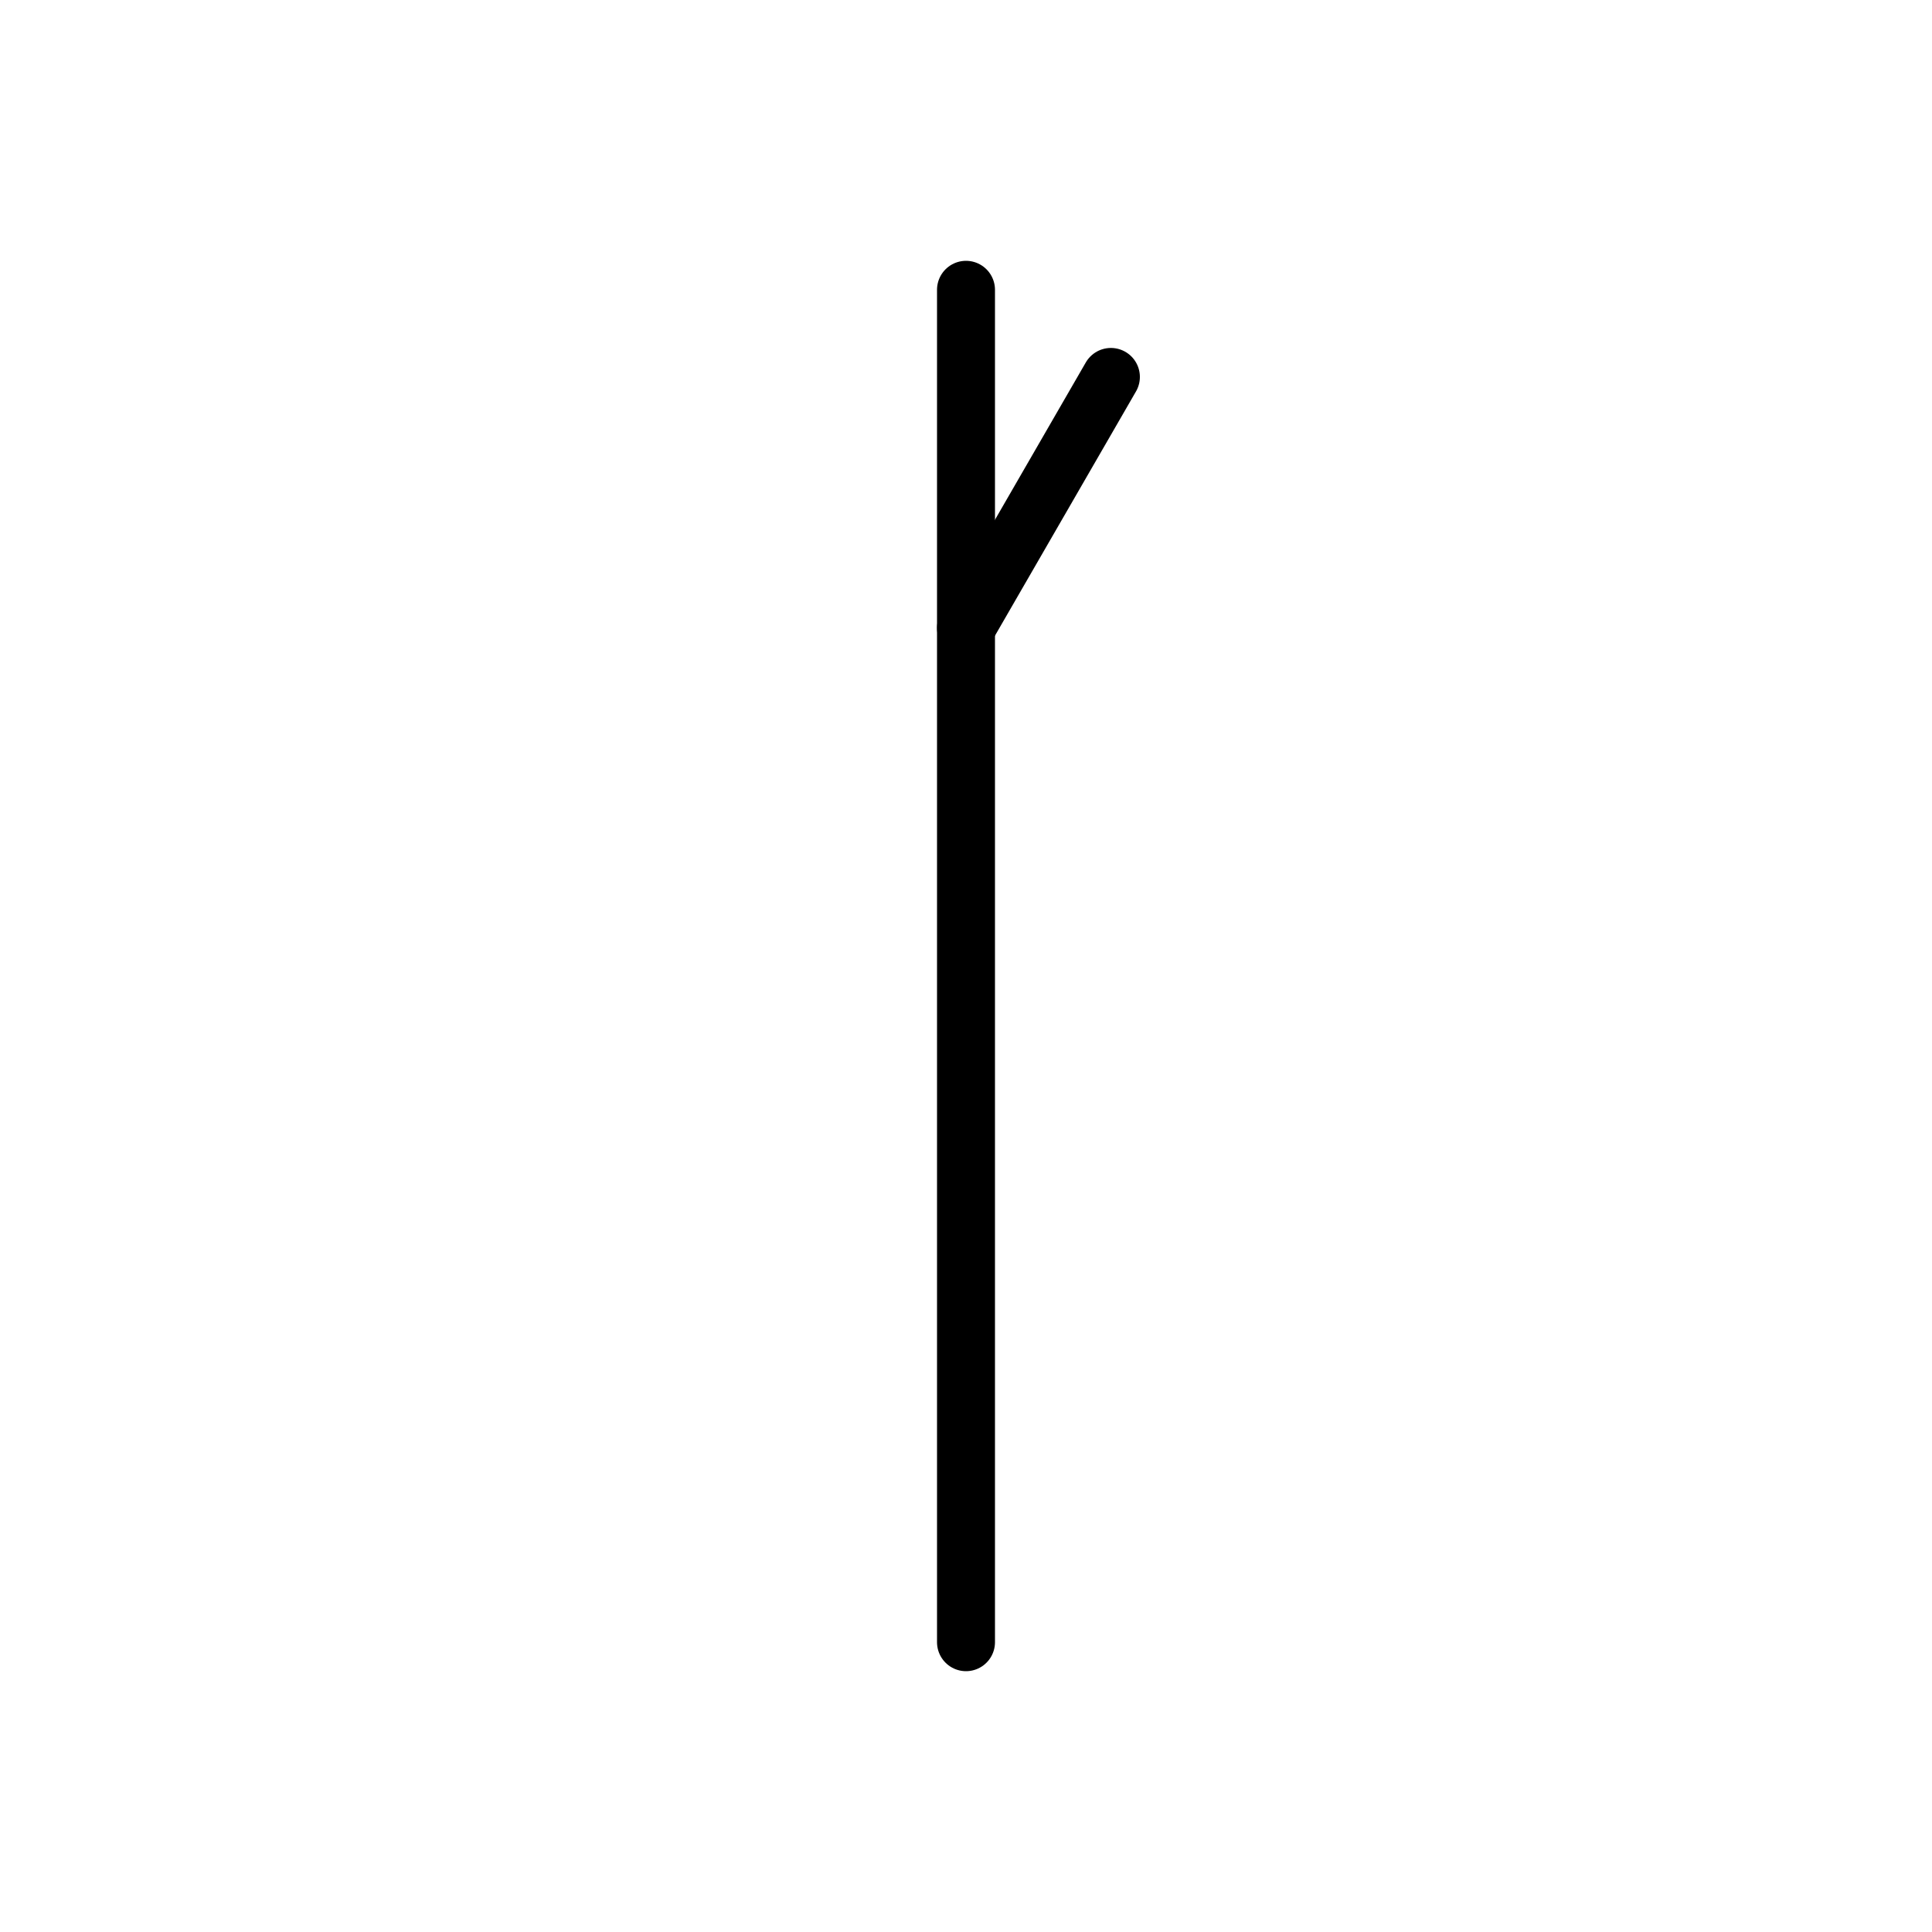
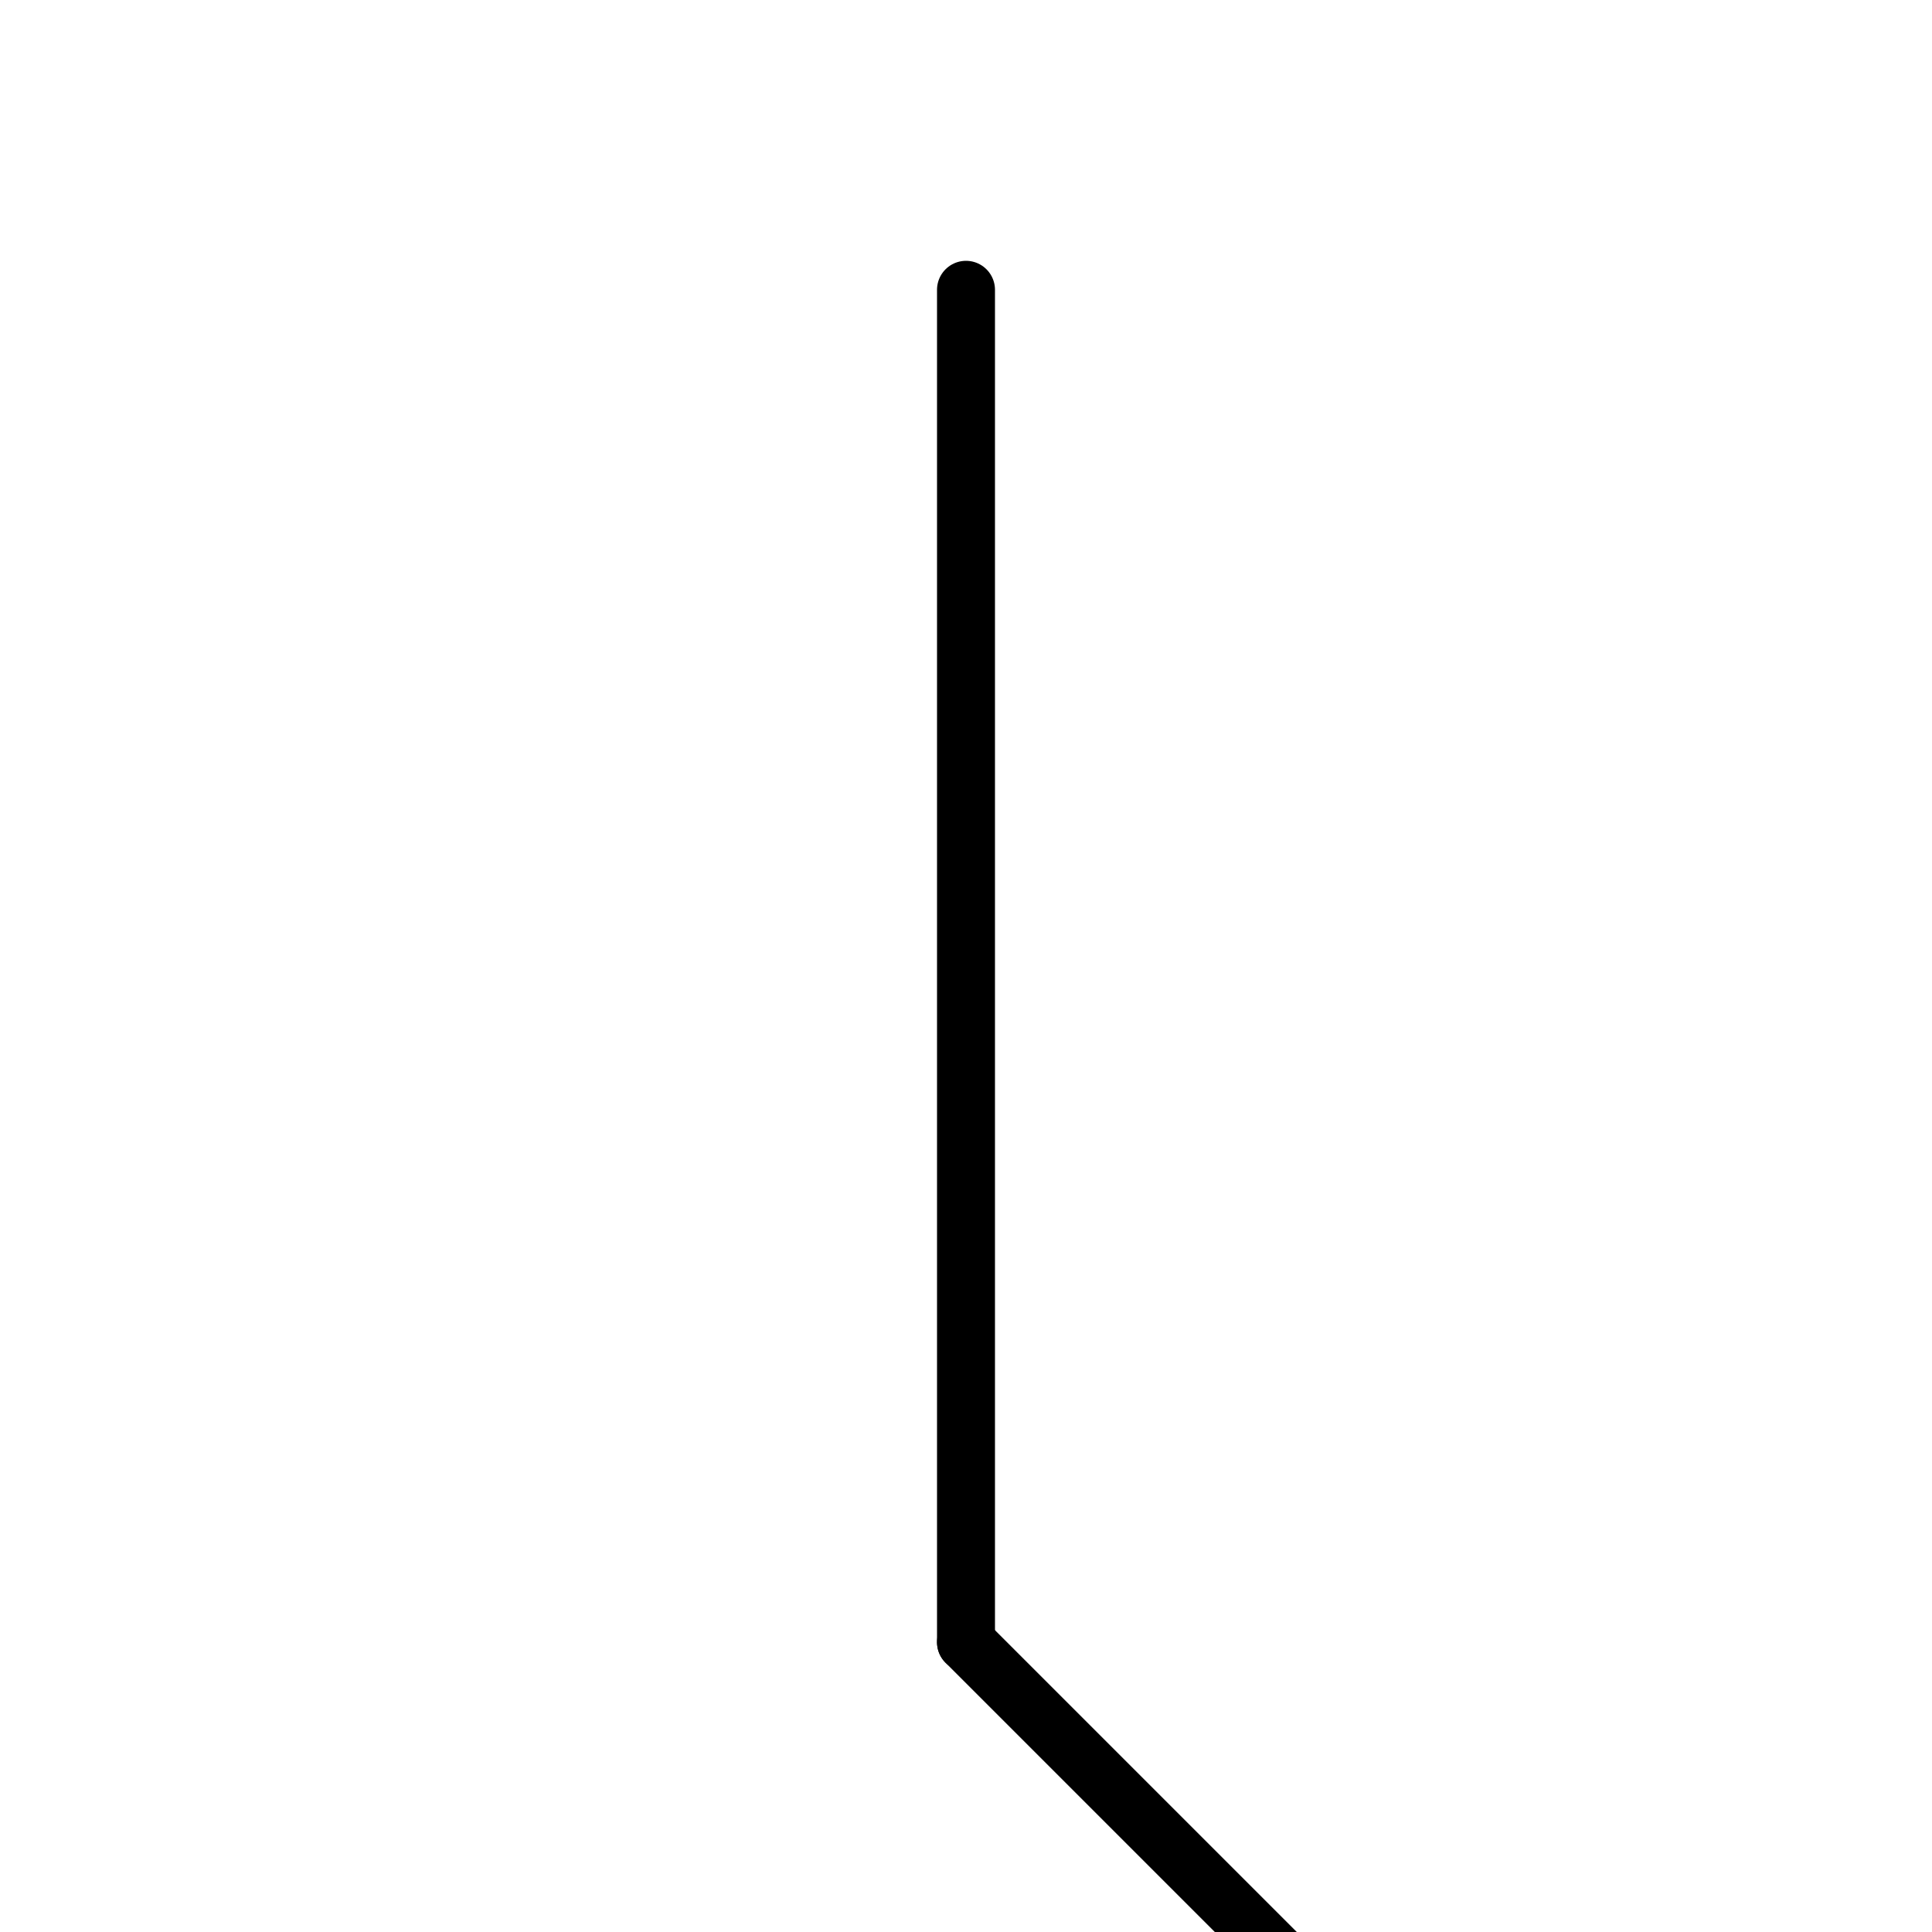
<svg xmlns="http://www.w3.org/2000/svg" viewBox="0 0 100 100" width="100" height="100">
  <line x1="50.0" y1="15" x2="50.0" y2="85" stroke="black" stroke-width="3" stroke-linecap="round" />
-   <line x1="50.0" y1="32.5" x2="57.5" y2="19.51" stroke="black" stroke-width="3" stroke-linecap="round" />
+   <line x1="50.0" y1="85" x2="75.0" y2="110" stroke="black" stroke-width="3" stroke-linecap="round" />
</svg>
